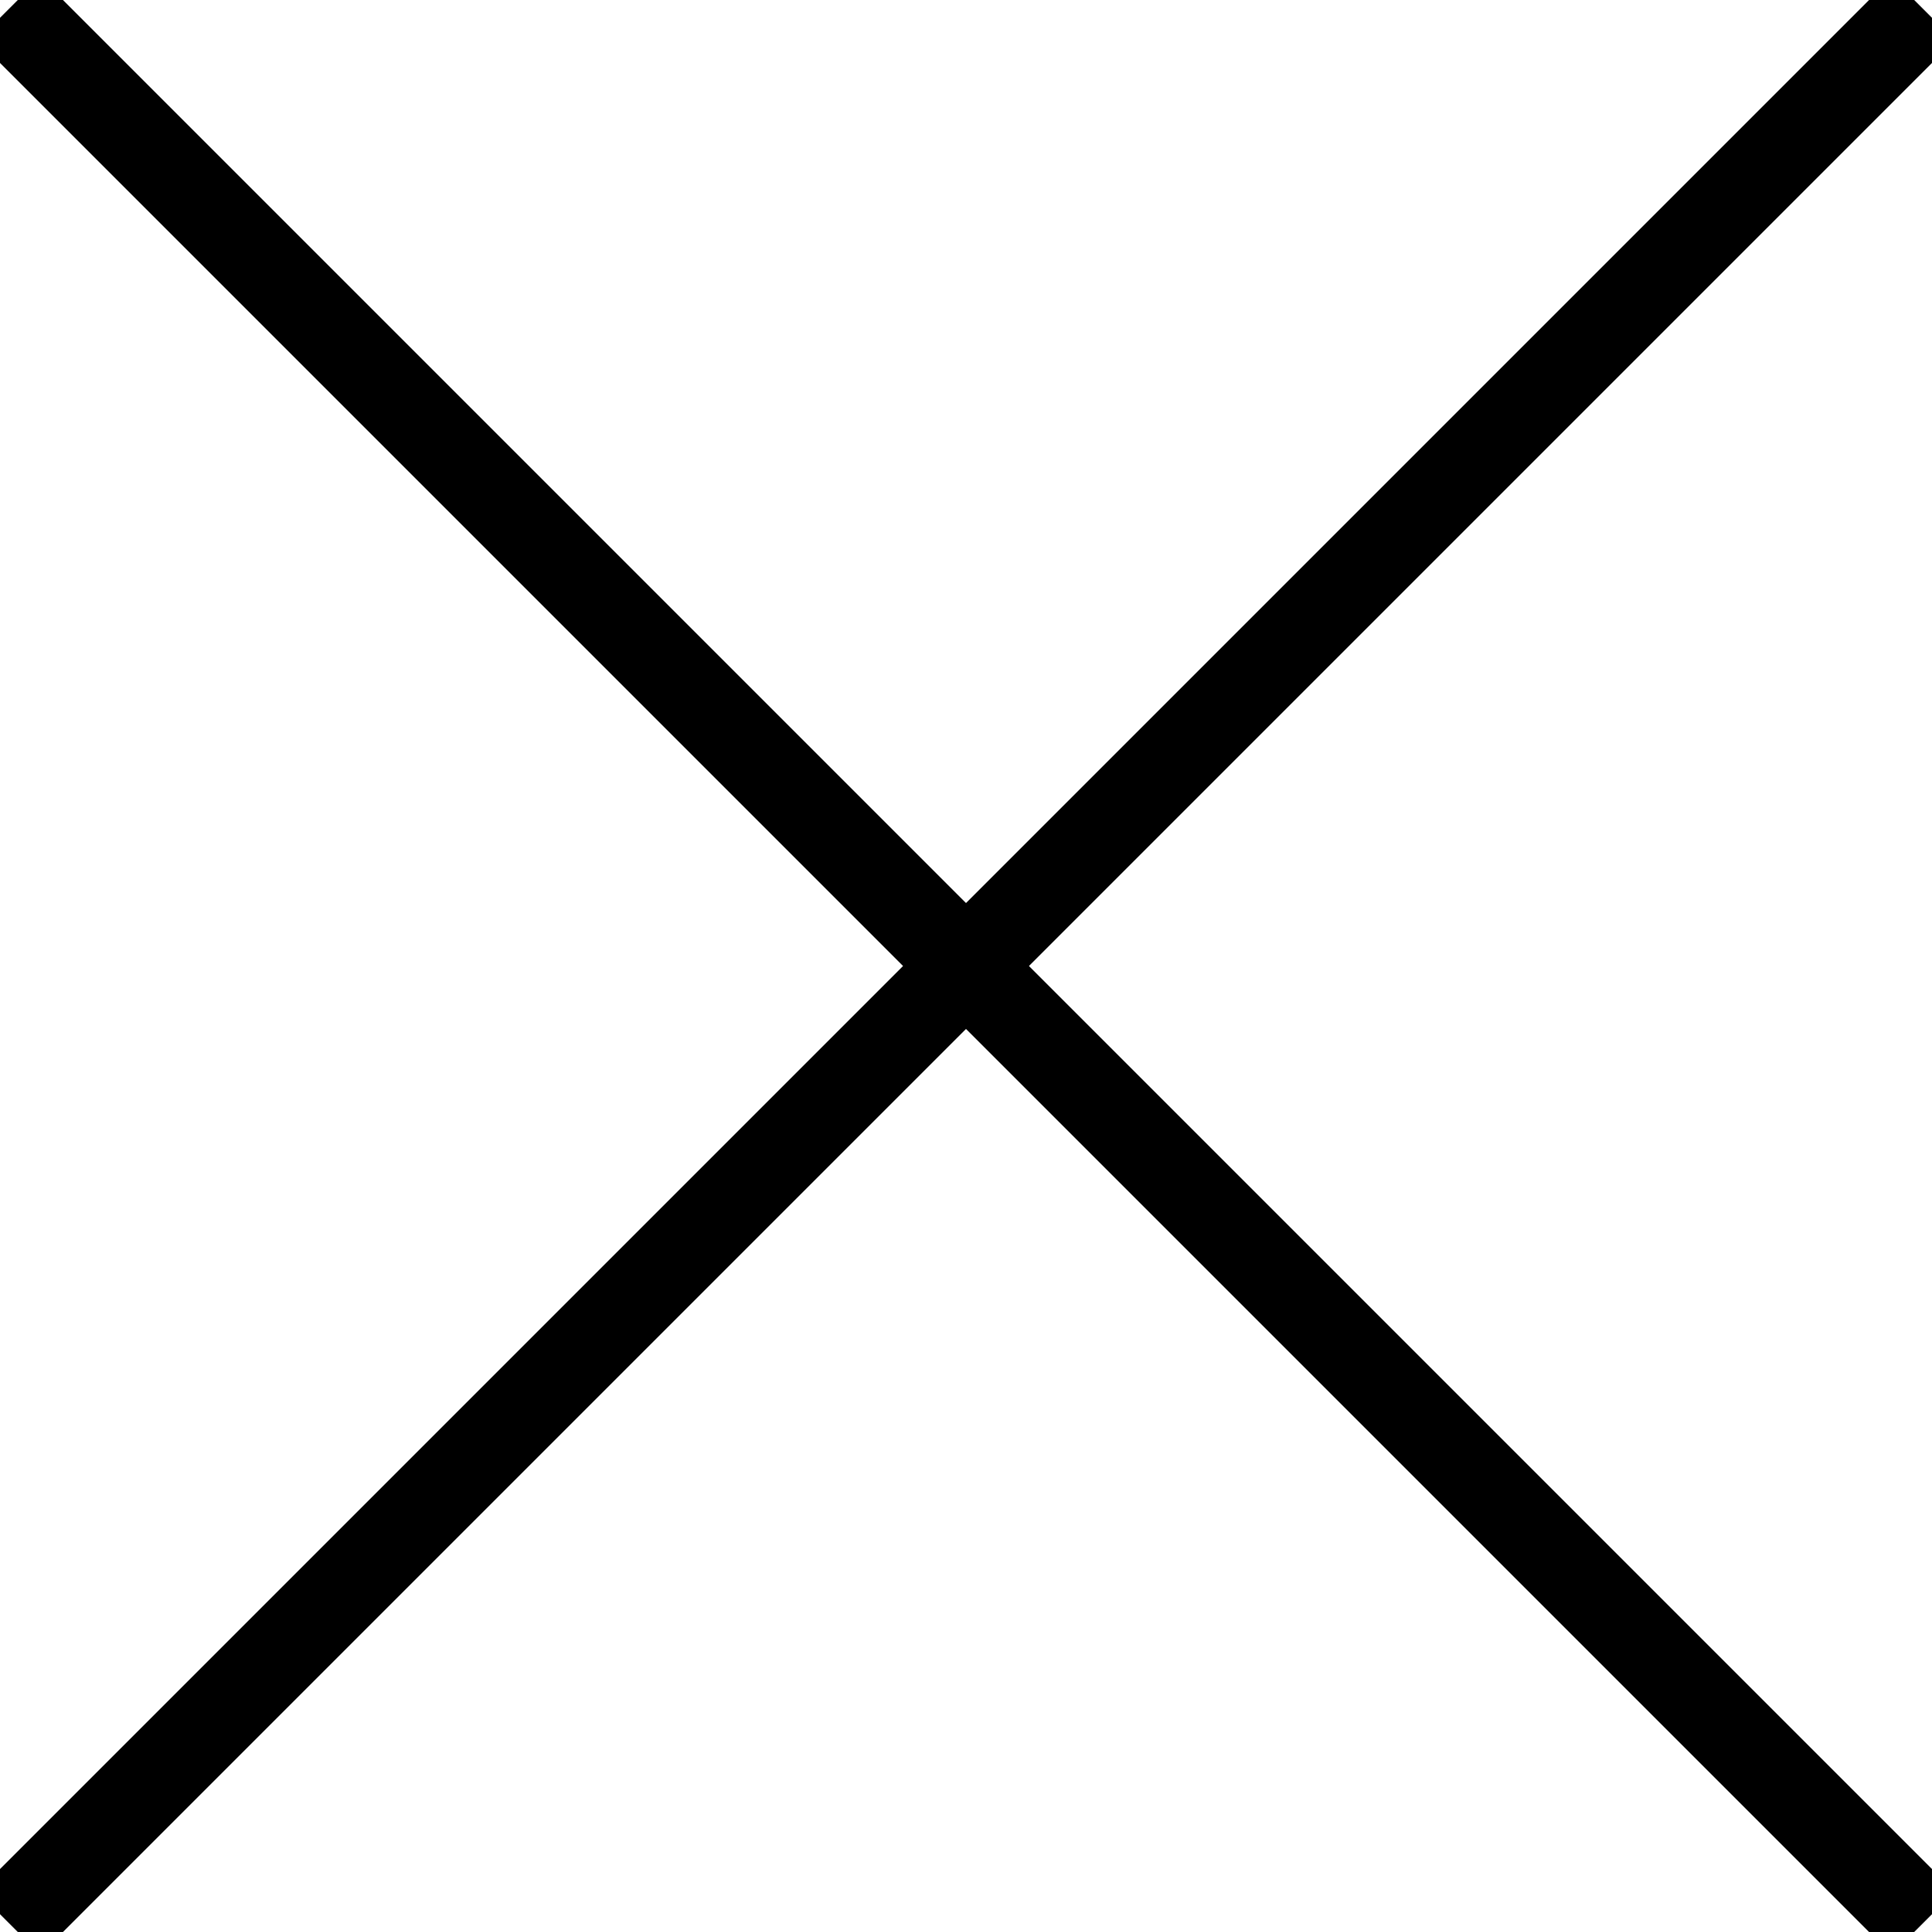
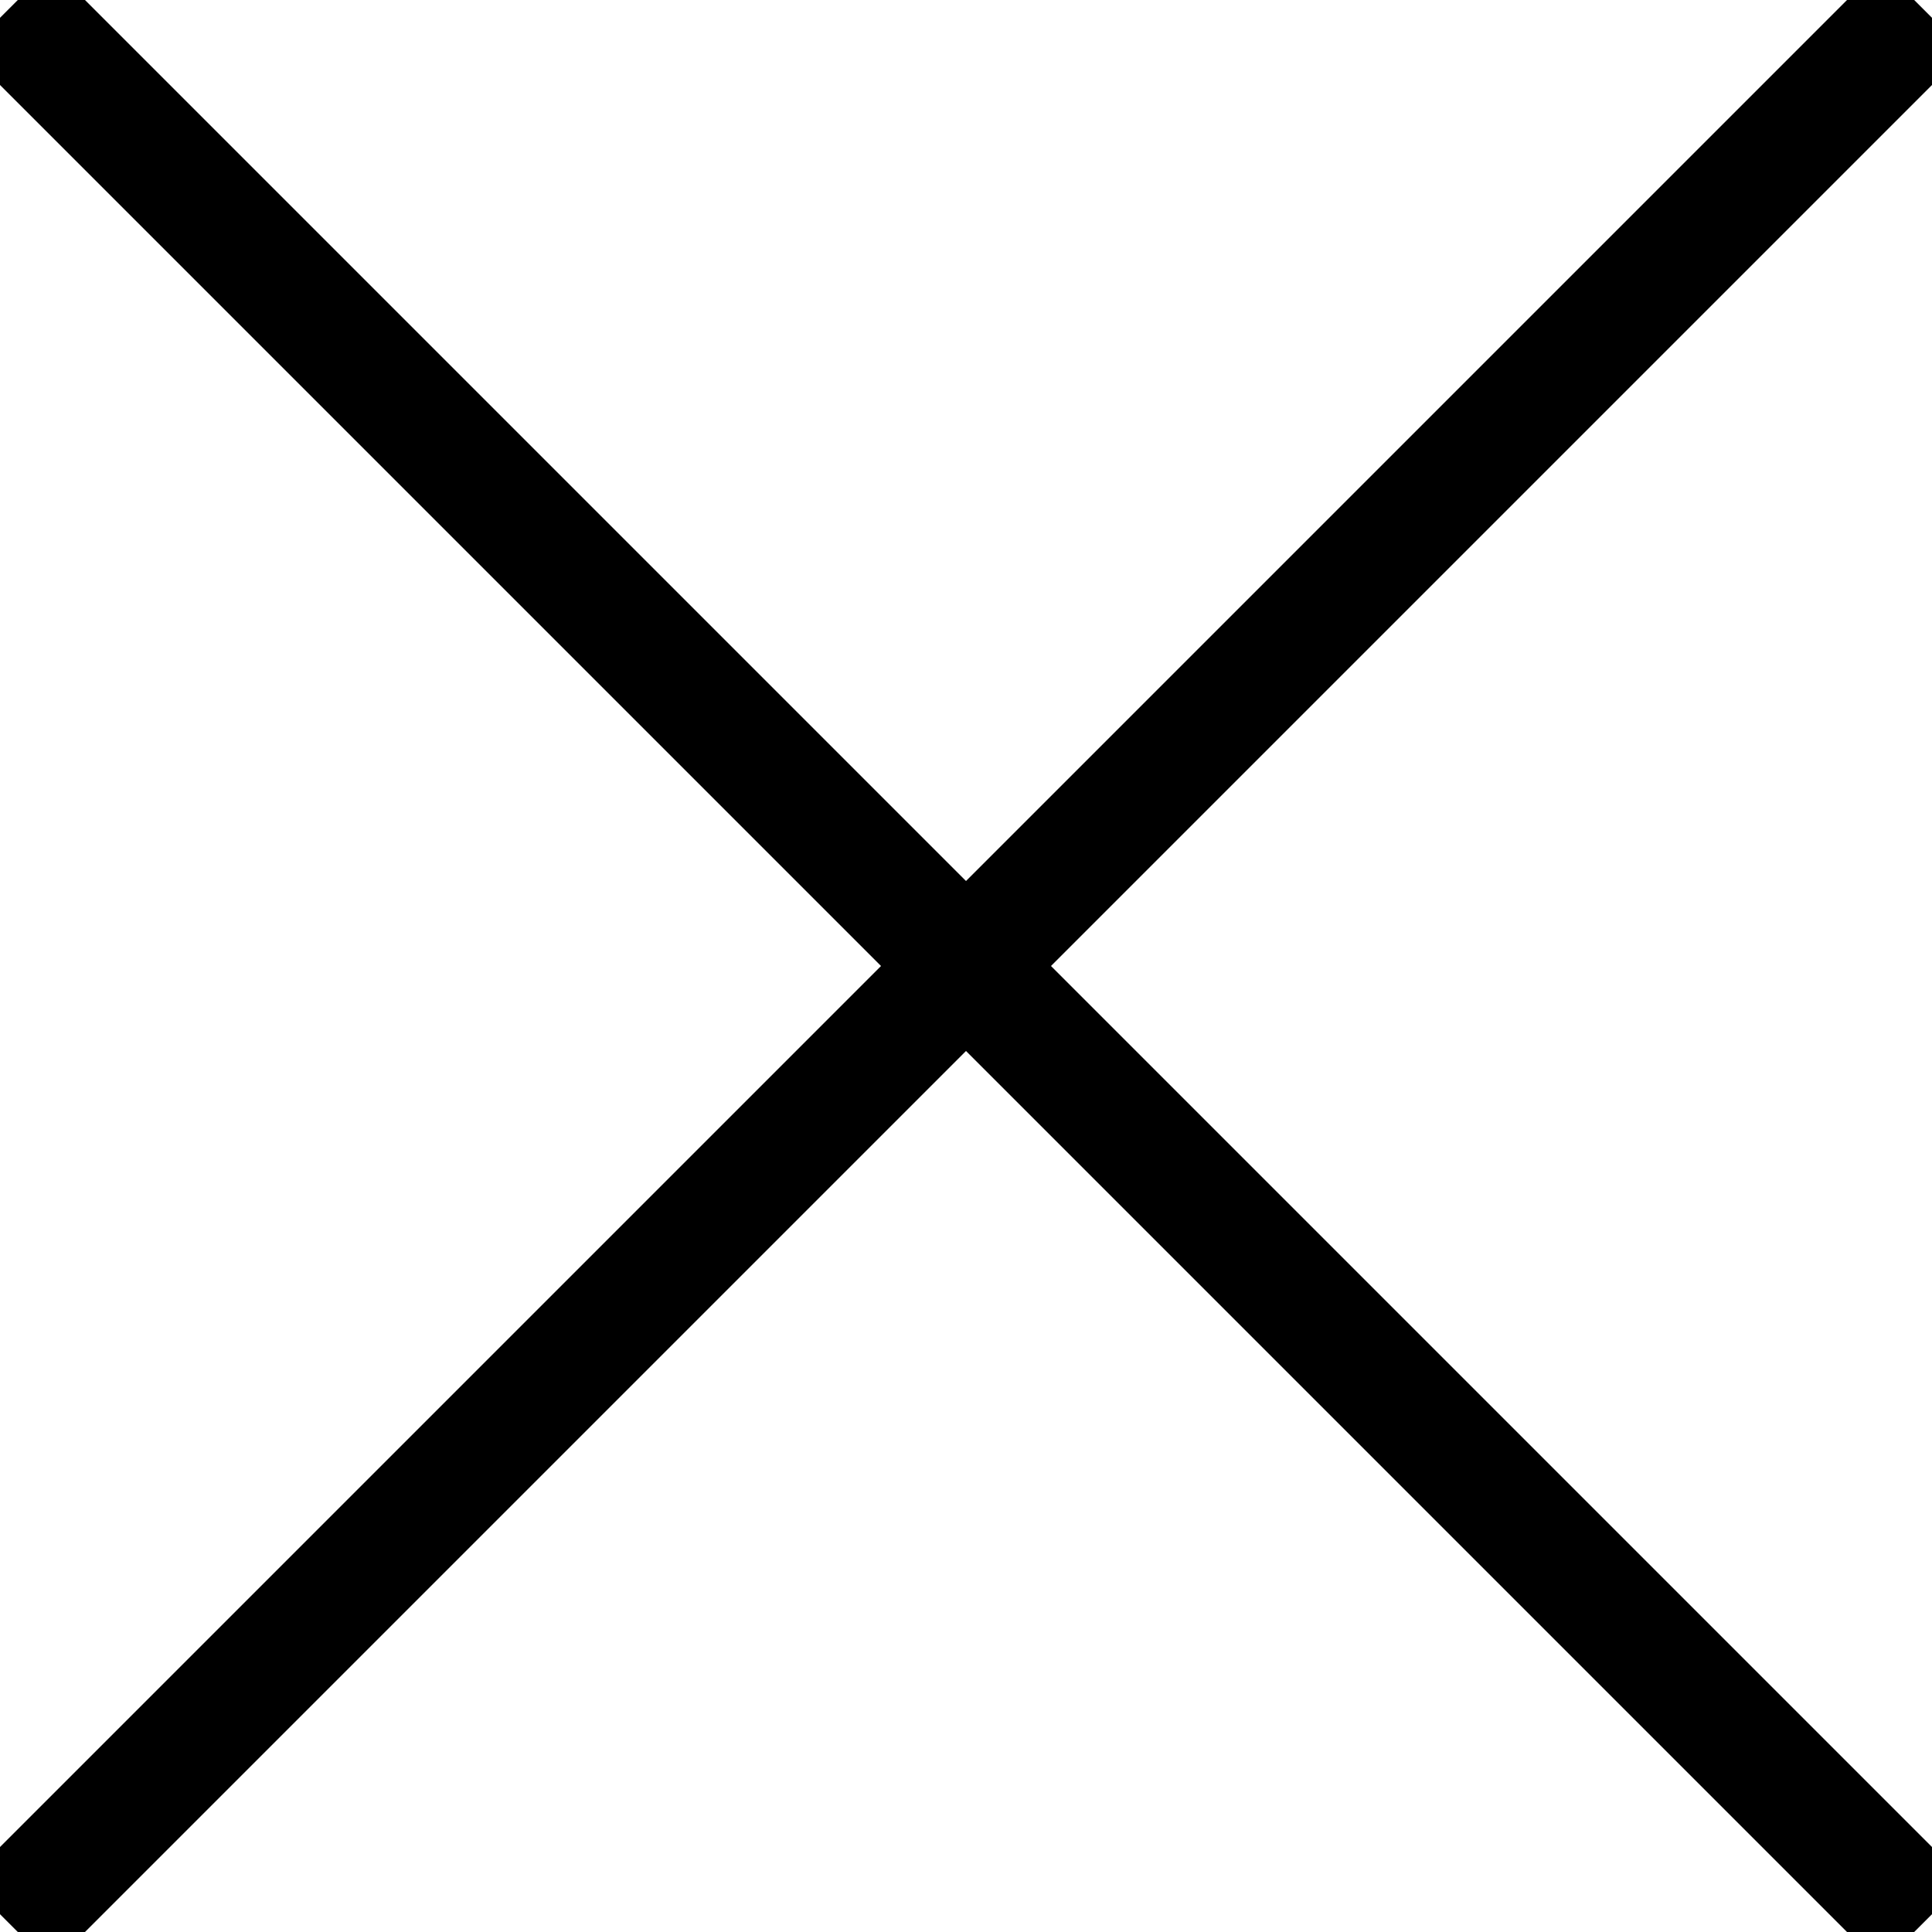
<svg xmlns="http://www.w3.org/2000/svg" version="1.1" id="Ebene_1" x="0px" y="0px" viewBox="0 0 43.4 43.4" style="enable-background:new 0 0 43.4 43.4;" xml:space="preserve">
  <style type="text/css">
- 	.st0{fill:none;stroke:#000000;stroke-width:2;stroke-miterlimit:10;}
+ 	.st0{fill:none;stroke:#000000;stroke-width:2.7;stroke-miterlimit:10;}
</style>
  <line class="st0" x1="0.2" y1="0.2" x2="43.2" y2="43.2" />
  <line class="st0" x1="0.2" y1="43.2" x2="43.2" y2="0.2" />
</svg>
